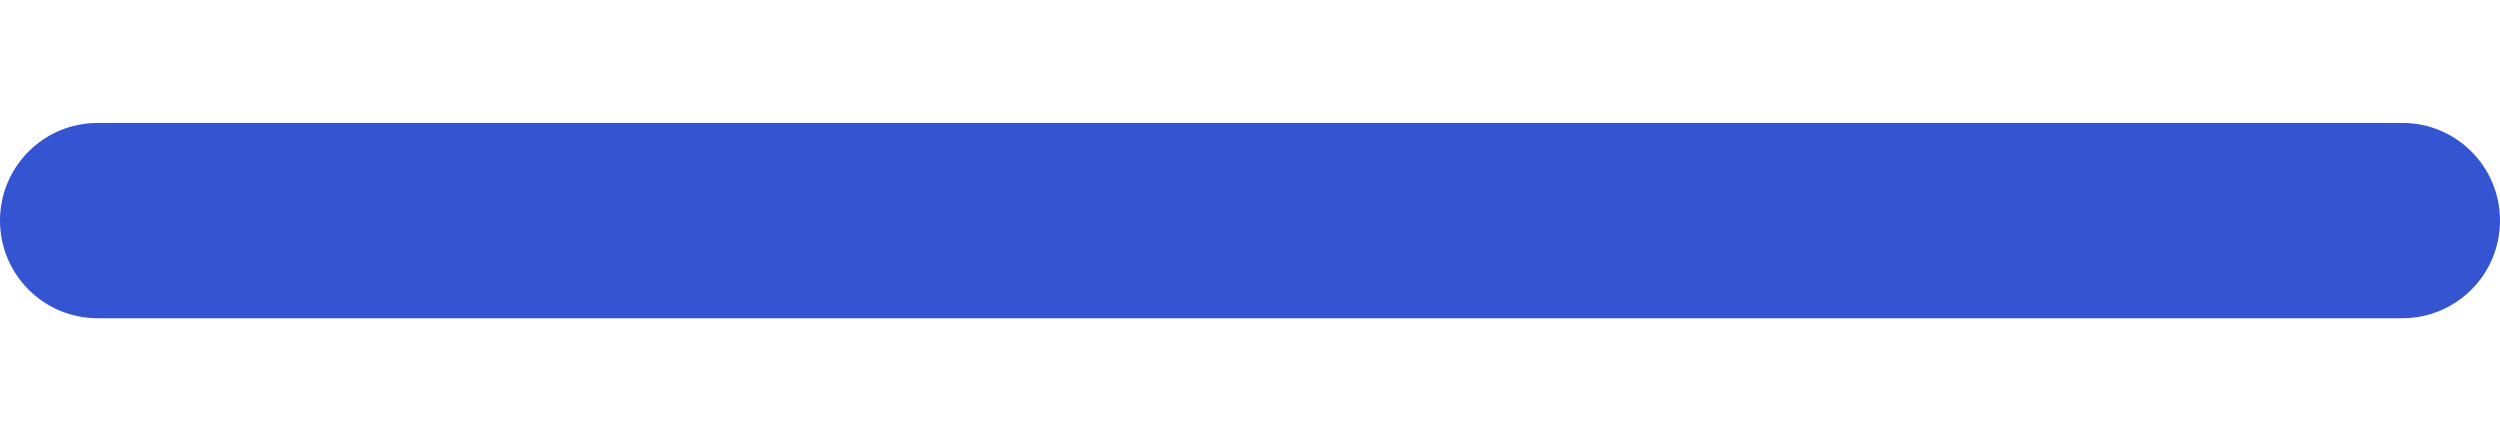
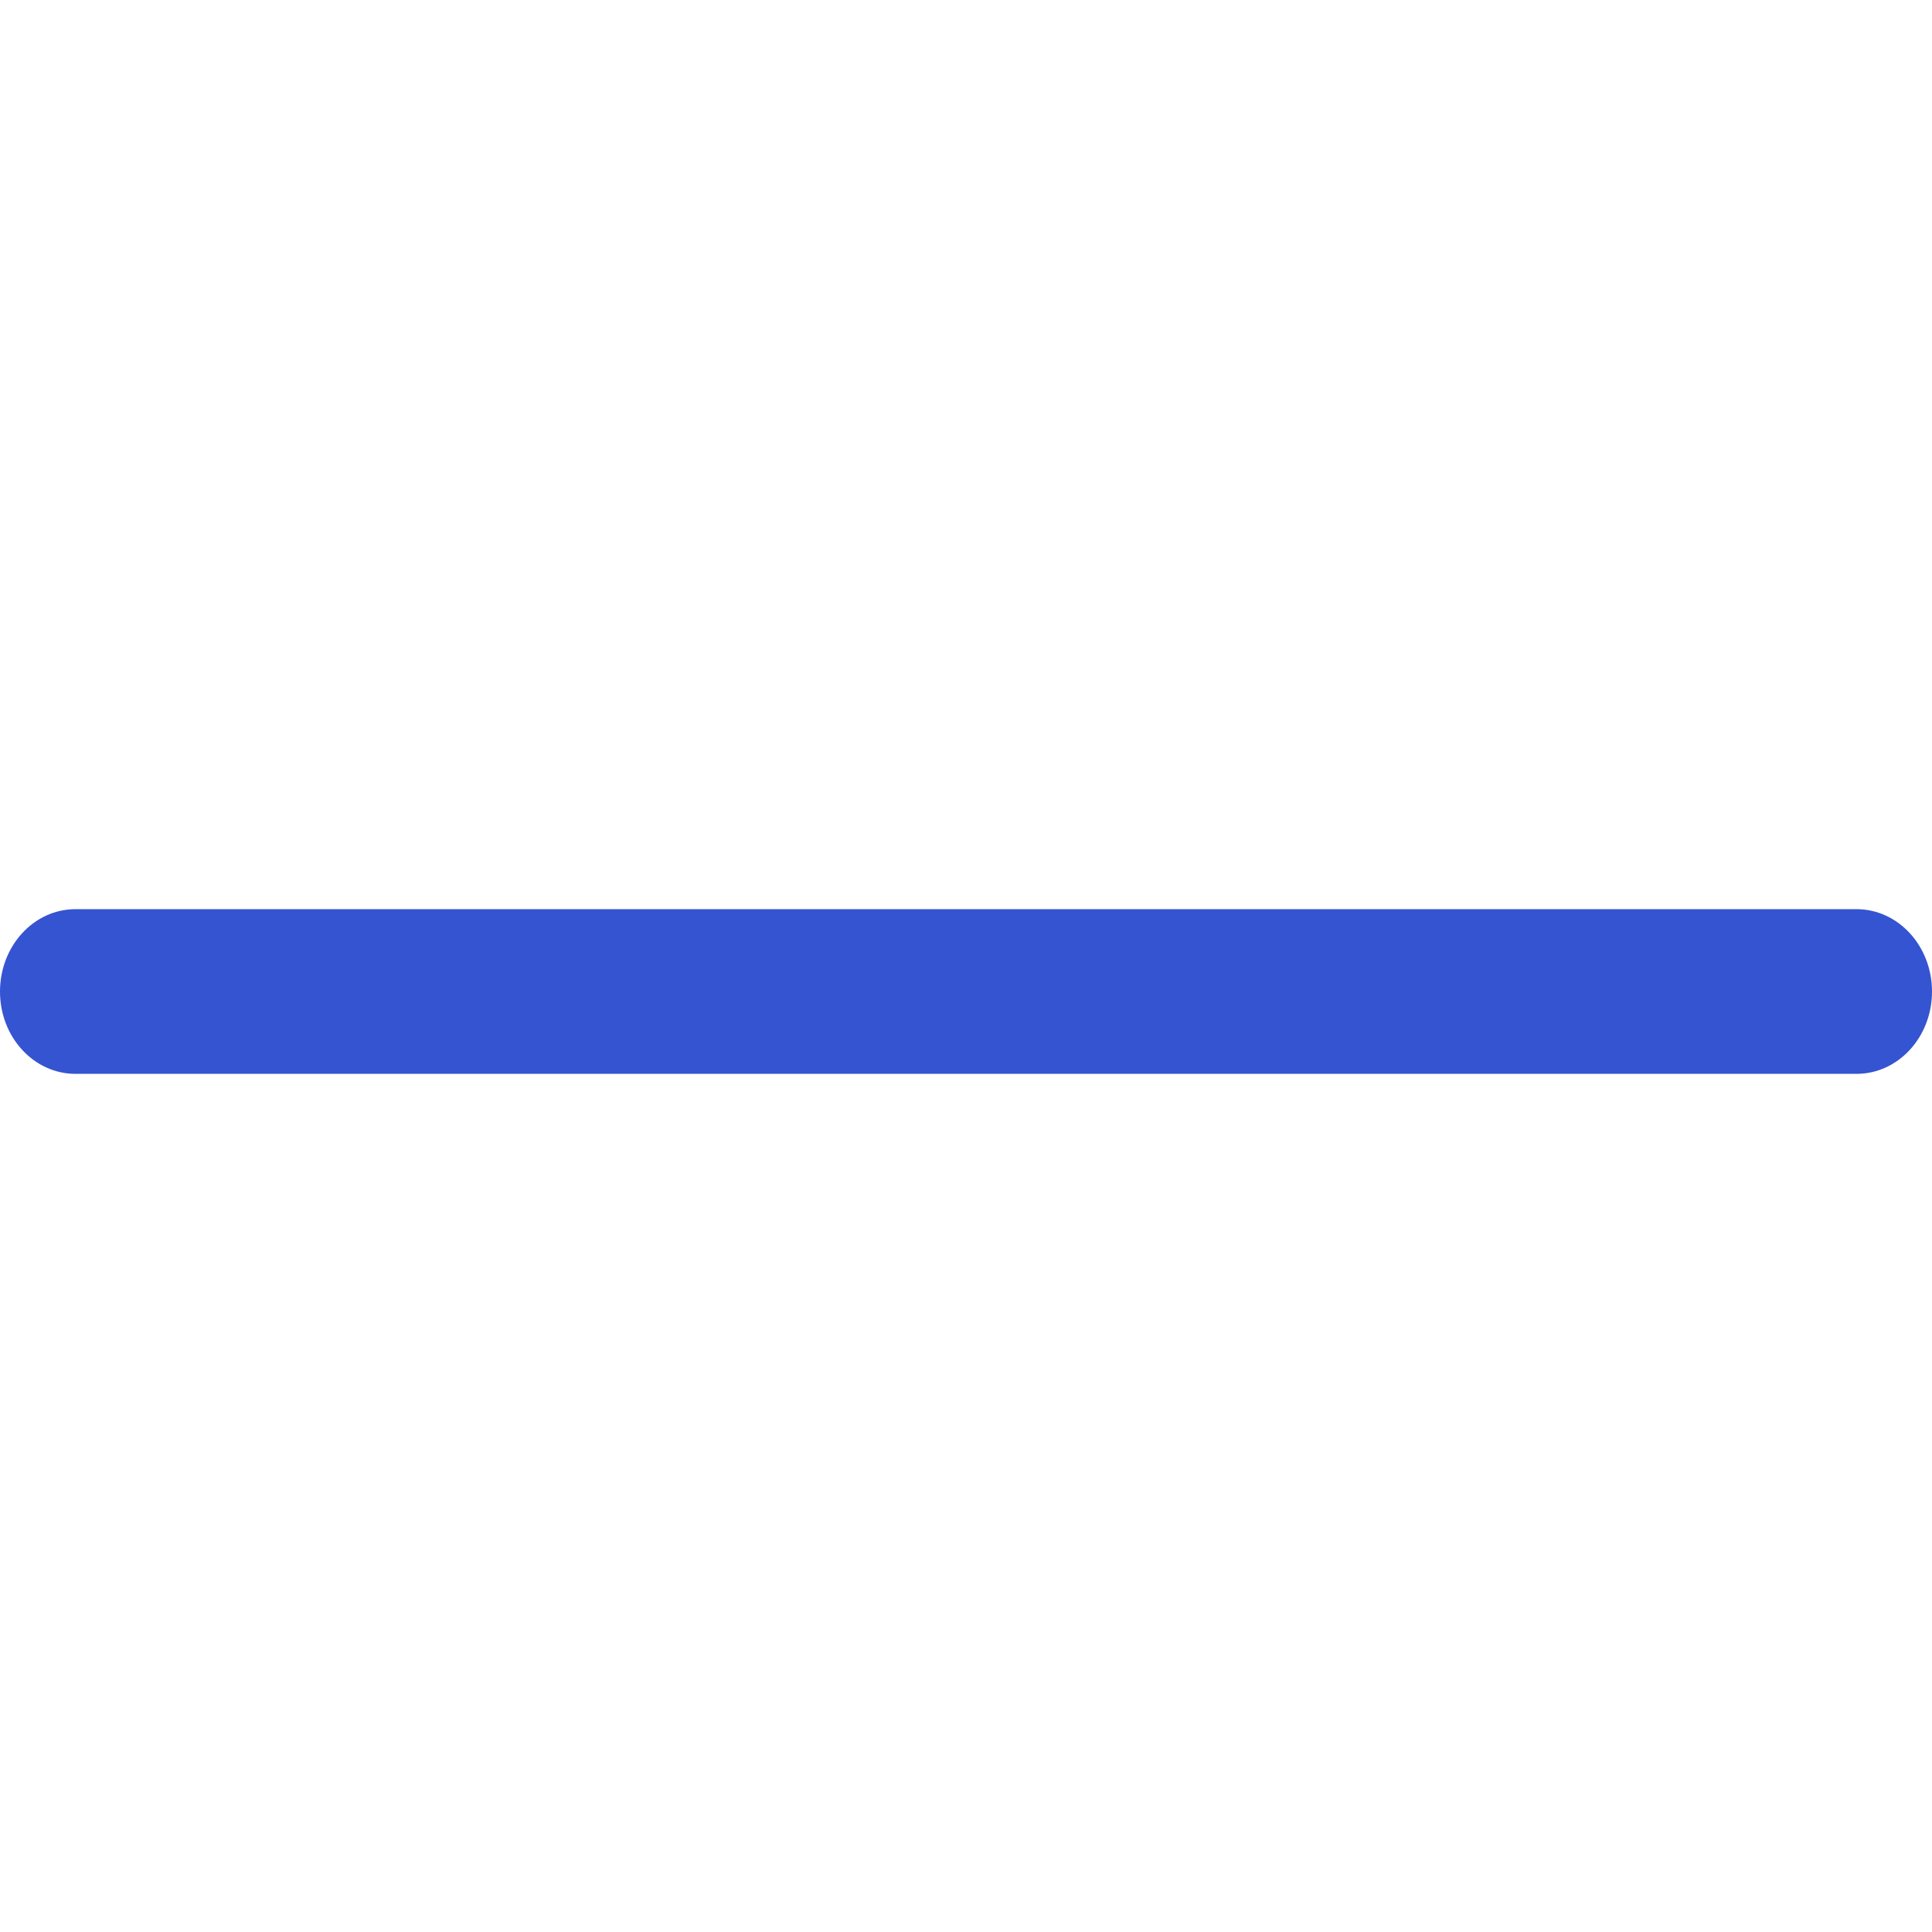
- <svg xmlns="http://www.w3.org/2000/svg" width="17" height="3" viewBox="0 0 17 3" fill="none">
-   <path d="M16.336 0.836L9.109 0.836C8.742 0.836 7.836 0.836 7.836 0.836L0.664 0.836C0.297 0.836 0 1.133 0 1.5C0 1.867 0.297 2.164 0.664 2.164H8C8 2.164 8.133 2.164 8.5 2.164C8.867 2.164 8.907 2.164 8.907 2.164H9.164H16.336C16.703 2.164 17 1.867 17 1.5C17 1.133 16.703 0.836 16.336 0.836Z" fill="#3454D1" />
+ <svg xmlns="http://www.w3.org/2000/svg" width="17" height="17" viewBox="0 0 17 17" fill="none">
+   <path d="M16.336 8H9.164L8.863 8C8.863 8 8.867 8 8.5 8C8.133 8 8 8 7.836 8H0.664C0.297 8 0 8.324 0 8.725C0 9.125 0.297 9.449 0.664 9.449H7.836H8C8 9.449 8.133 9.449 8.5 9.449C8.867 9.449 8.863 9.449 8.863 9.449H9.164H16.336C16.703 9.449 17 9.125 17 8.725C17 8.324 16.703 8 16.336 8Z" fill="#3454D1" />
</svg>
